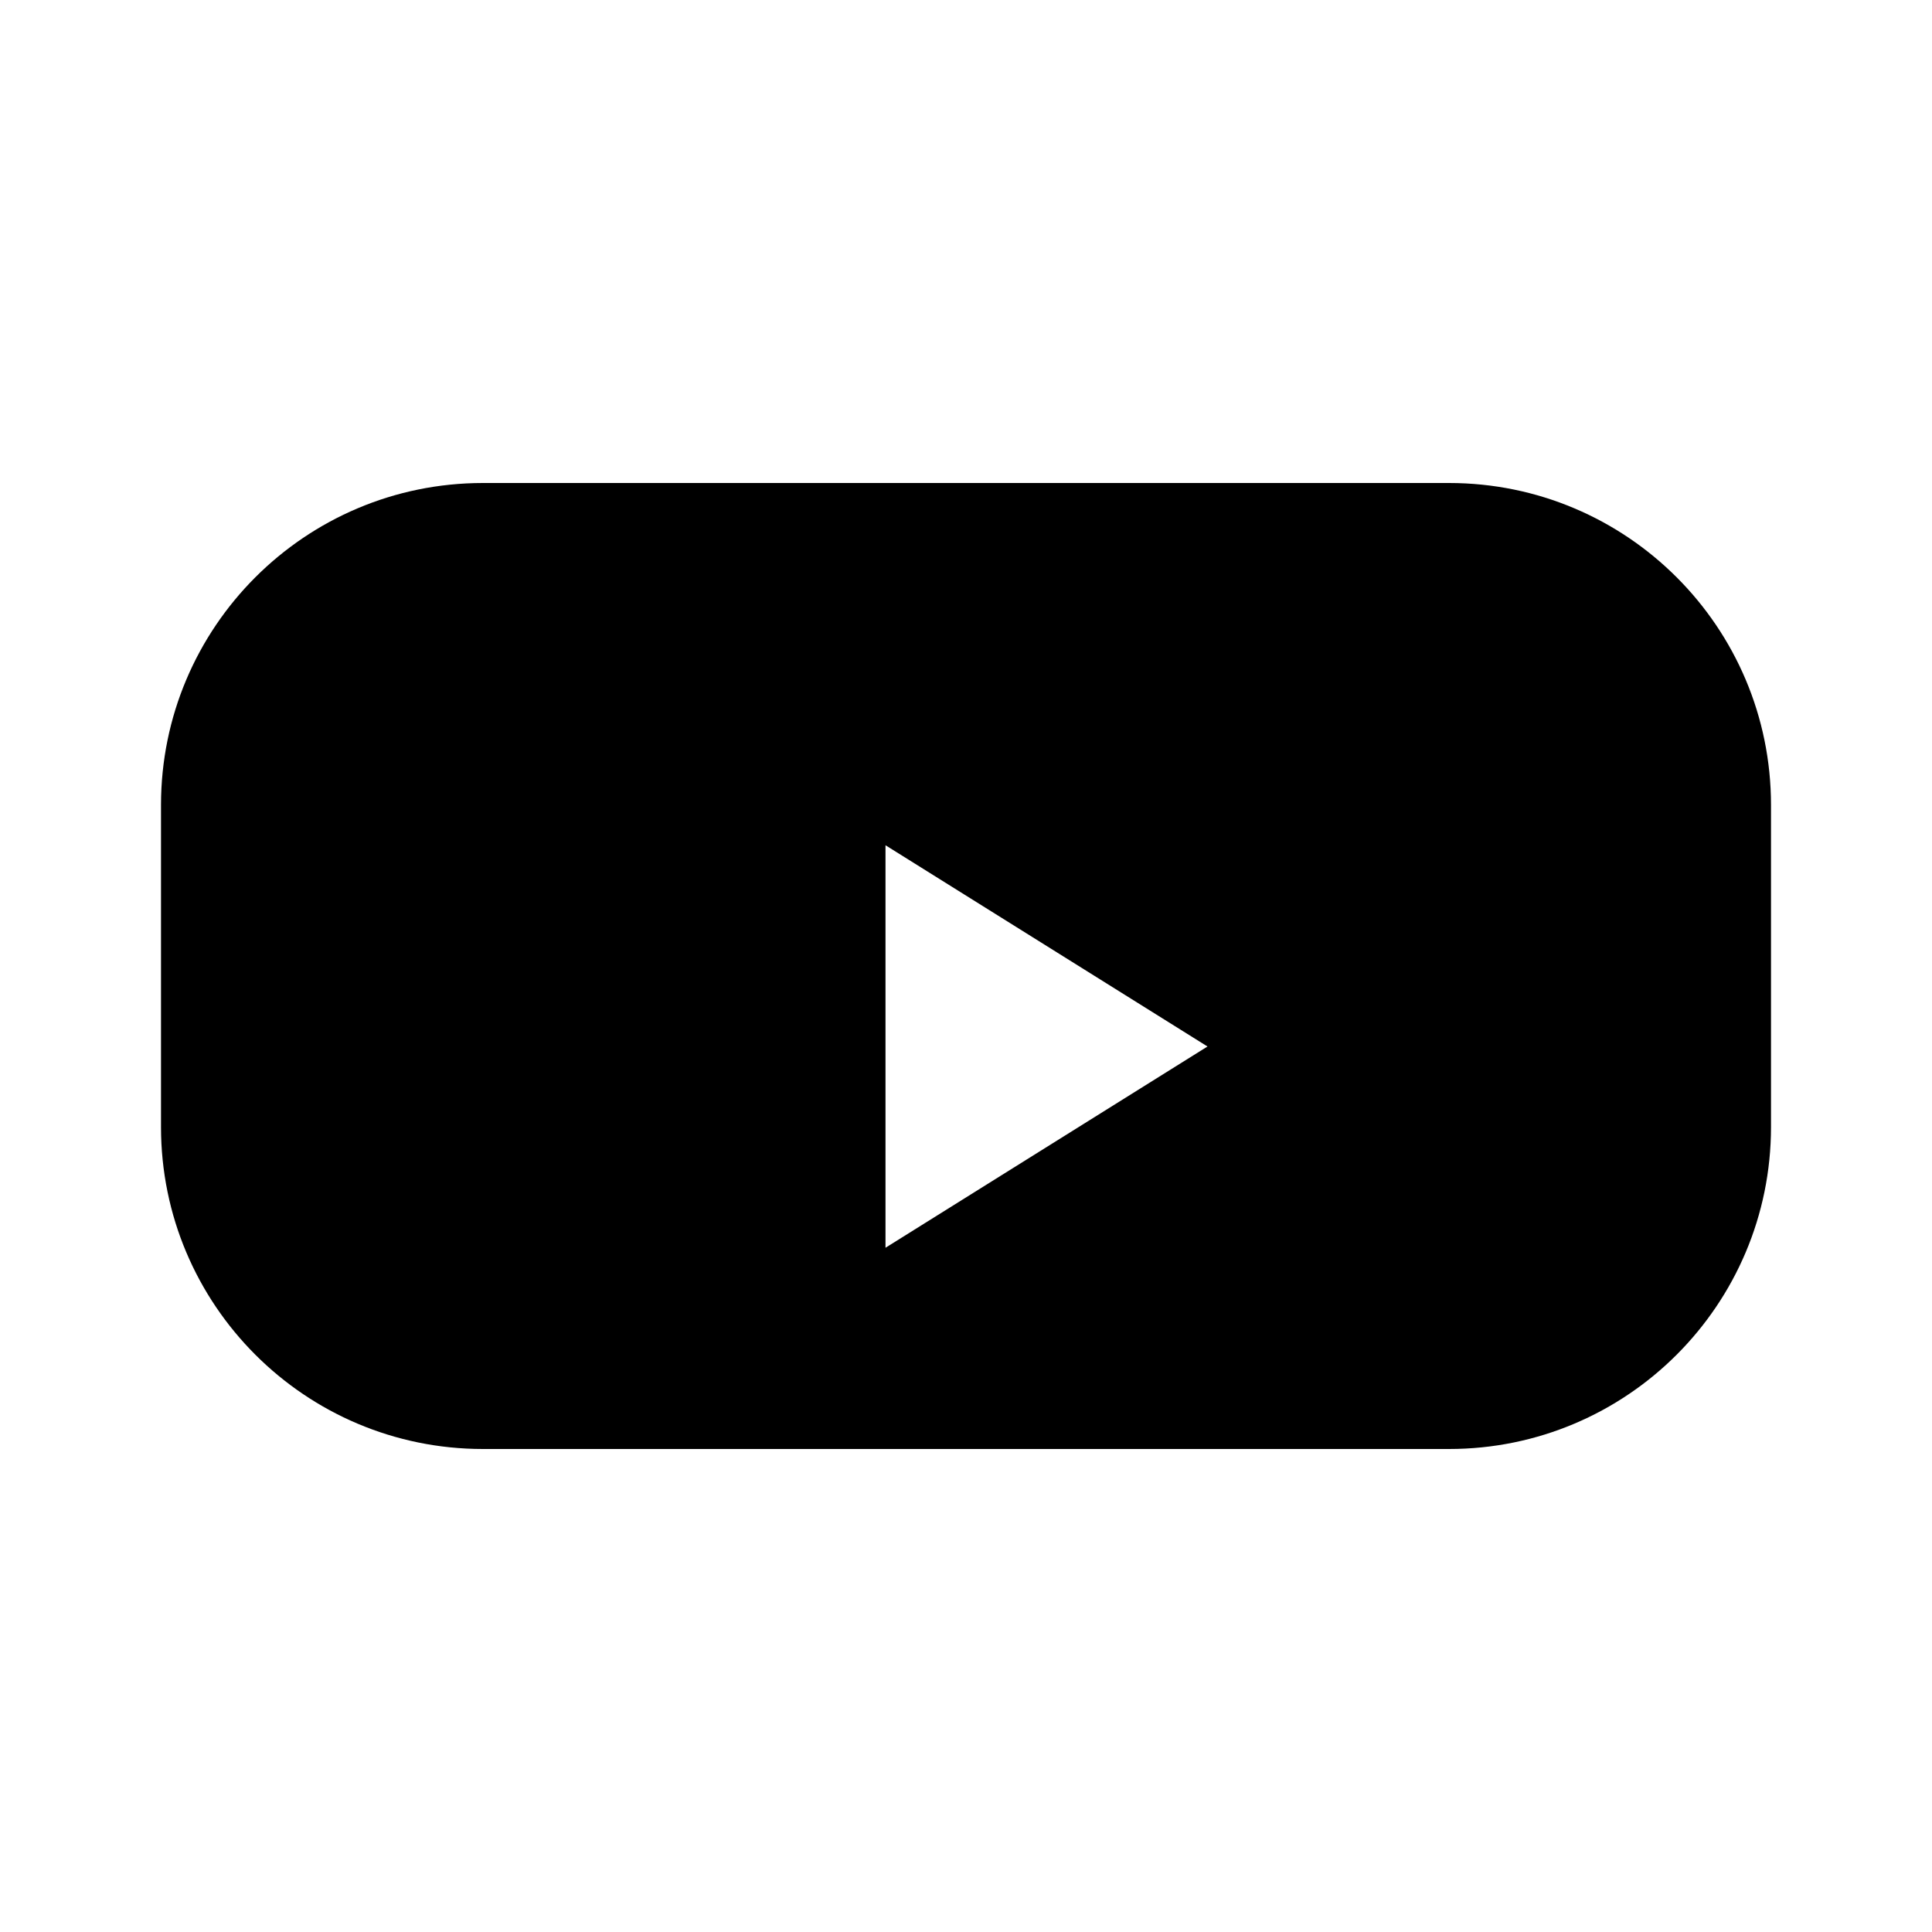
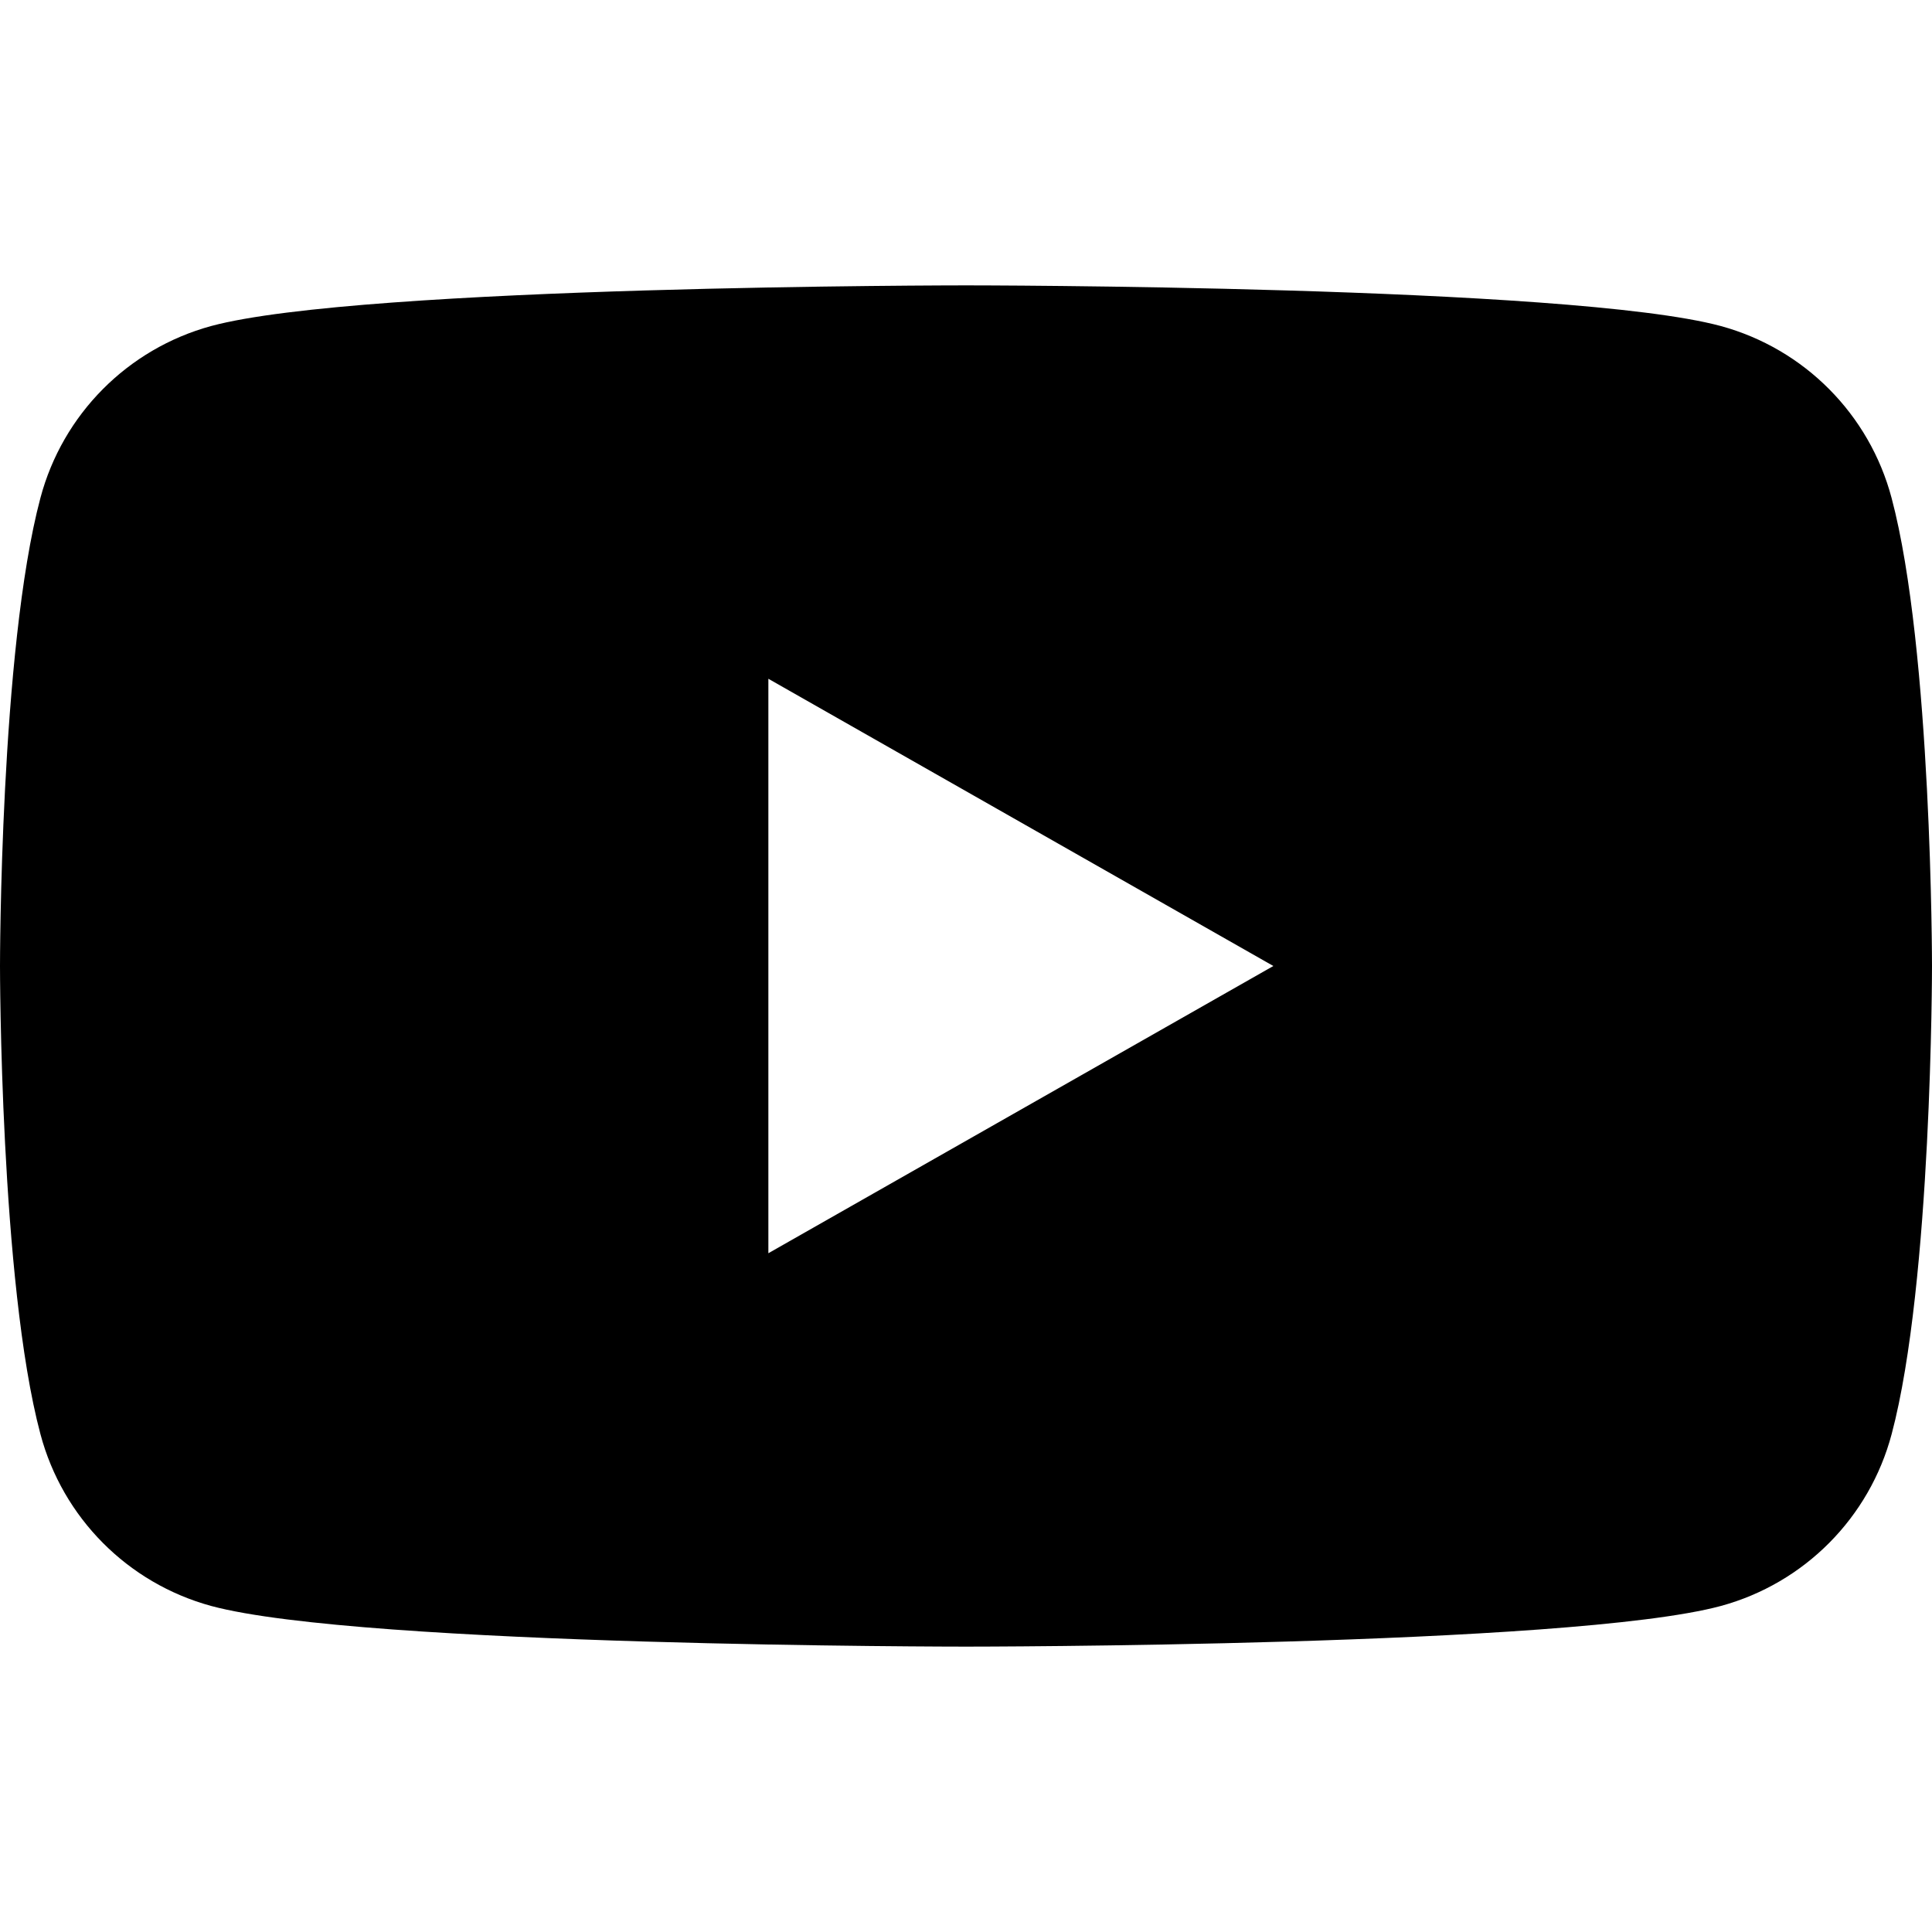
- <svg xmlns="http://www.w3.org/2000/svg" viewBox="0 0 24 24" fill="none">
-   <path fill="currentColor" fill-rule="evenodd" clip-rule="evenodd" d="M6 6h12a4 4 0 0 1 4 4v4a4 4 0 0 1-4 4H6a4 4 0 0 1-4-4v-4a4 4 0 0 1 4-4Zm5 4.5v5l4-2.5-4-2.5Z" />
+ <svg xmlns="http://www.w3.org/2000/svg" viewBox="0 0 24 24" fill="currentColor">
+   <path d="M23.498 6.186a3.016 3.016 0 0 0-2.122-2.136C19.505 3.545 12 3.545 12 3.545s-7.505 0-9.377.505A3.017 3.017 0 0 0 .502 6.186C0 8.07 0 12 0 12s0 3.93.502 5.814a3.016 3.016 0 0 0 2.122 2.136c1.871.505 9.376.505 9.376.505s7.505 0 9.377-.505a3.015 3.015 0 0 0 2.122-2.136C24 15.93 24 12 24 12s0-3.93-.502-5.814zM9.545 15.568V8.432L15.818 12l-6.273 3.568z" />
</svg>
